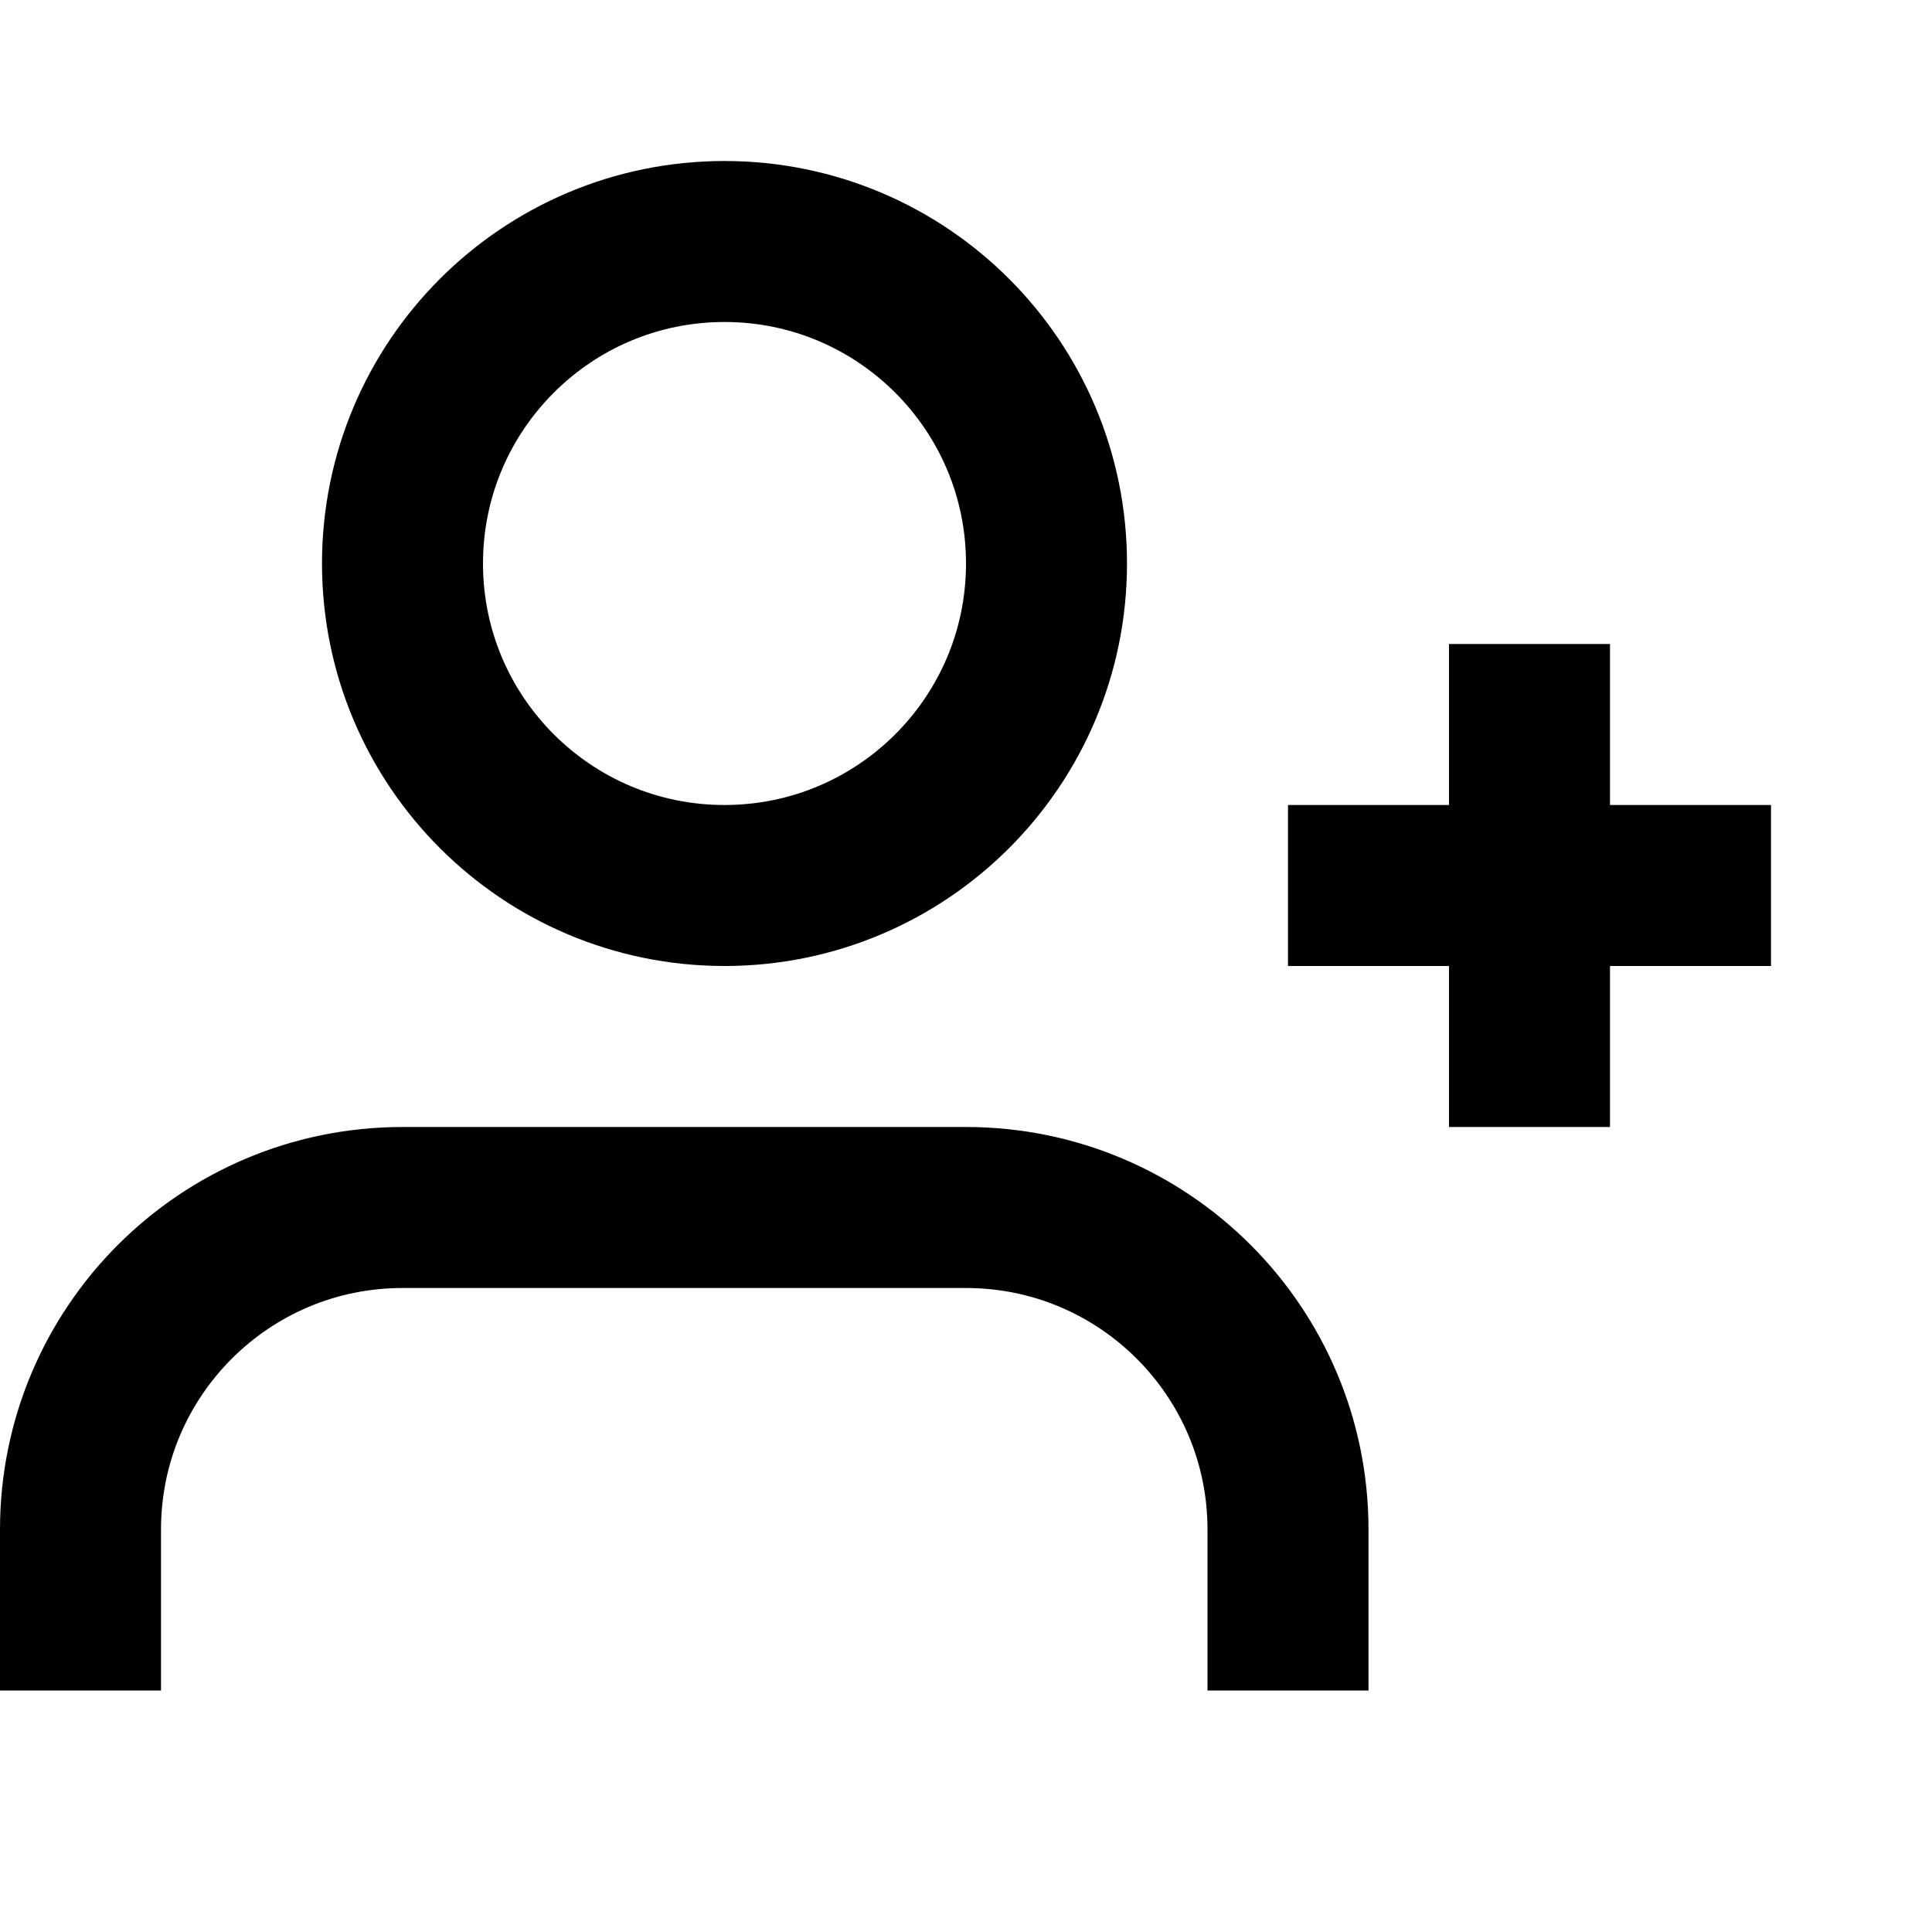
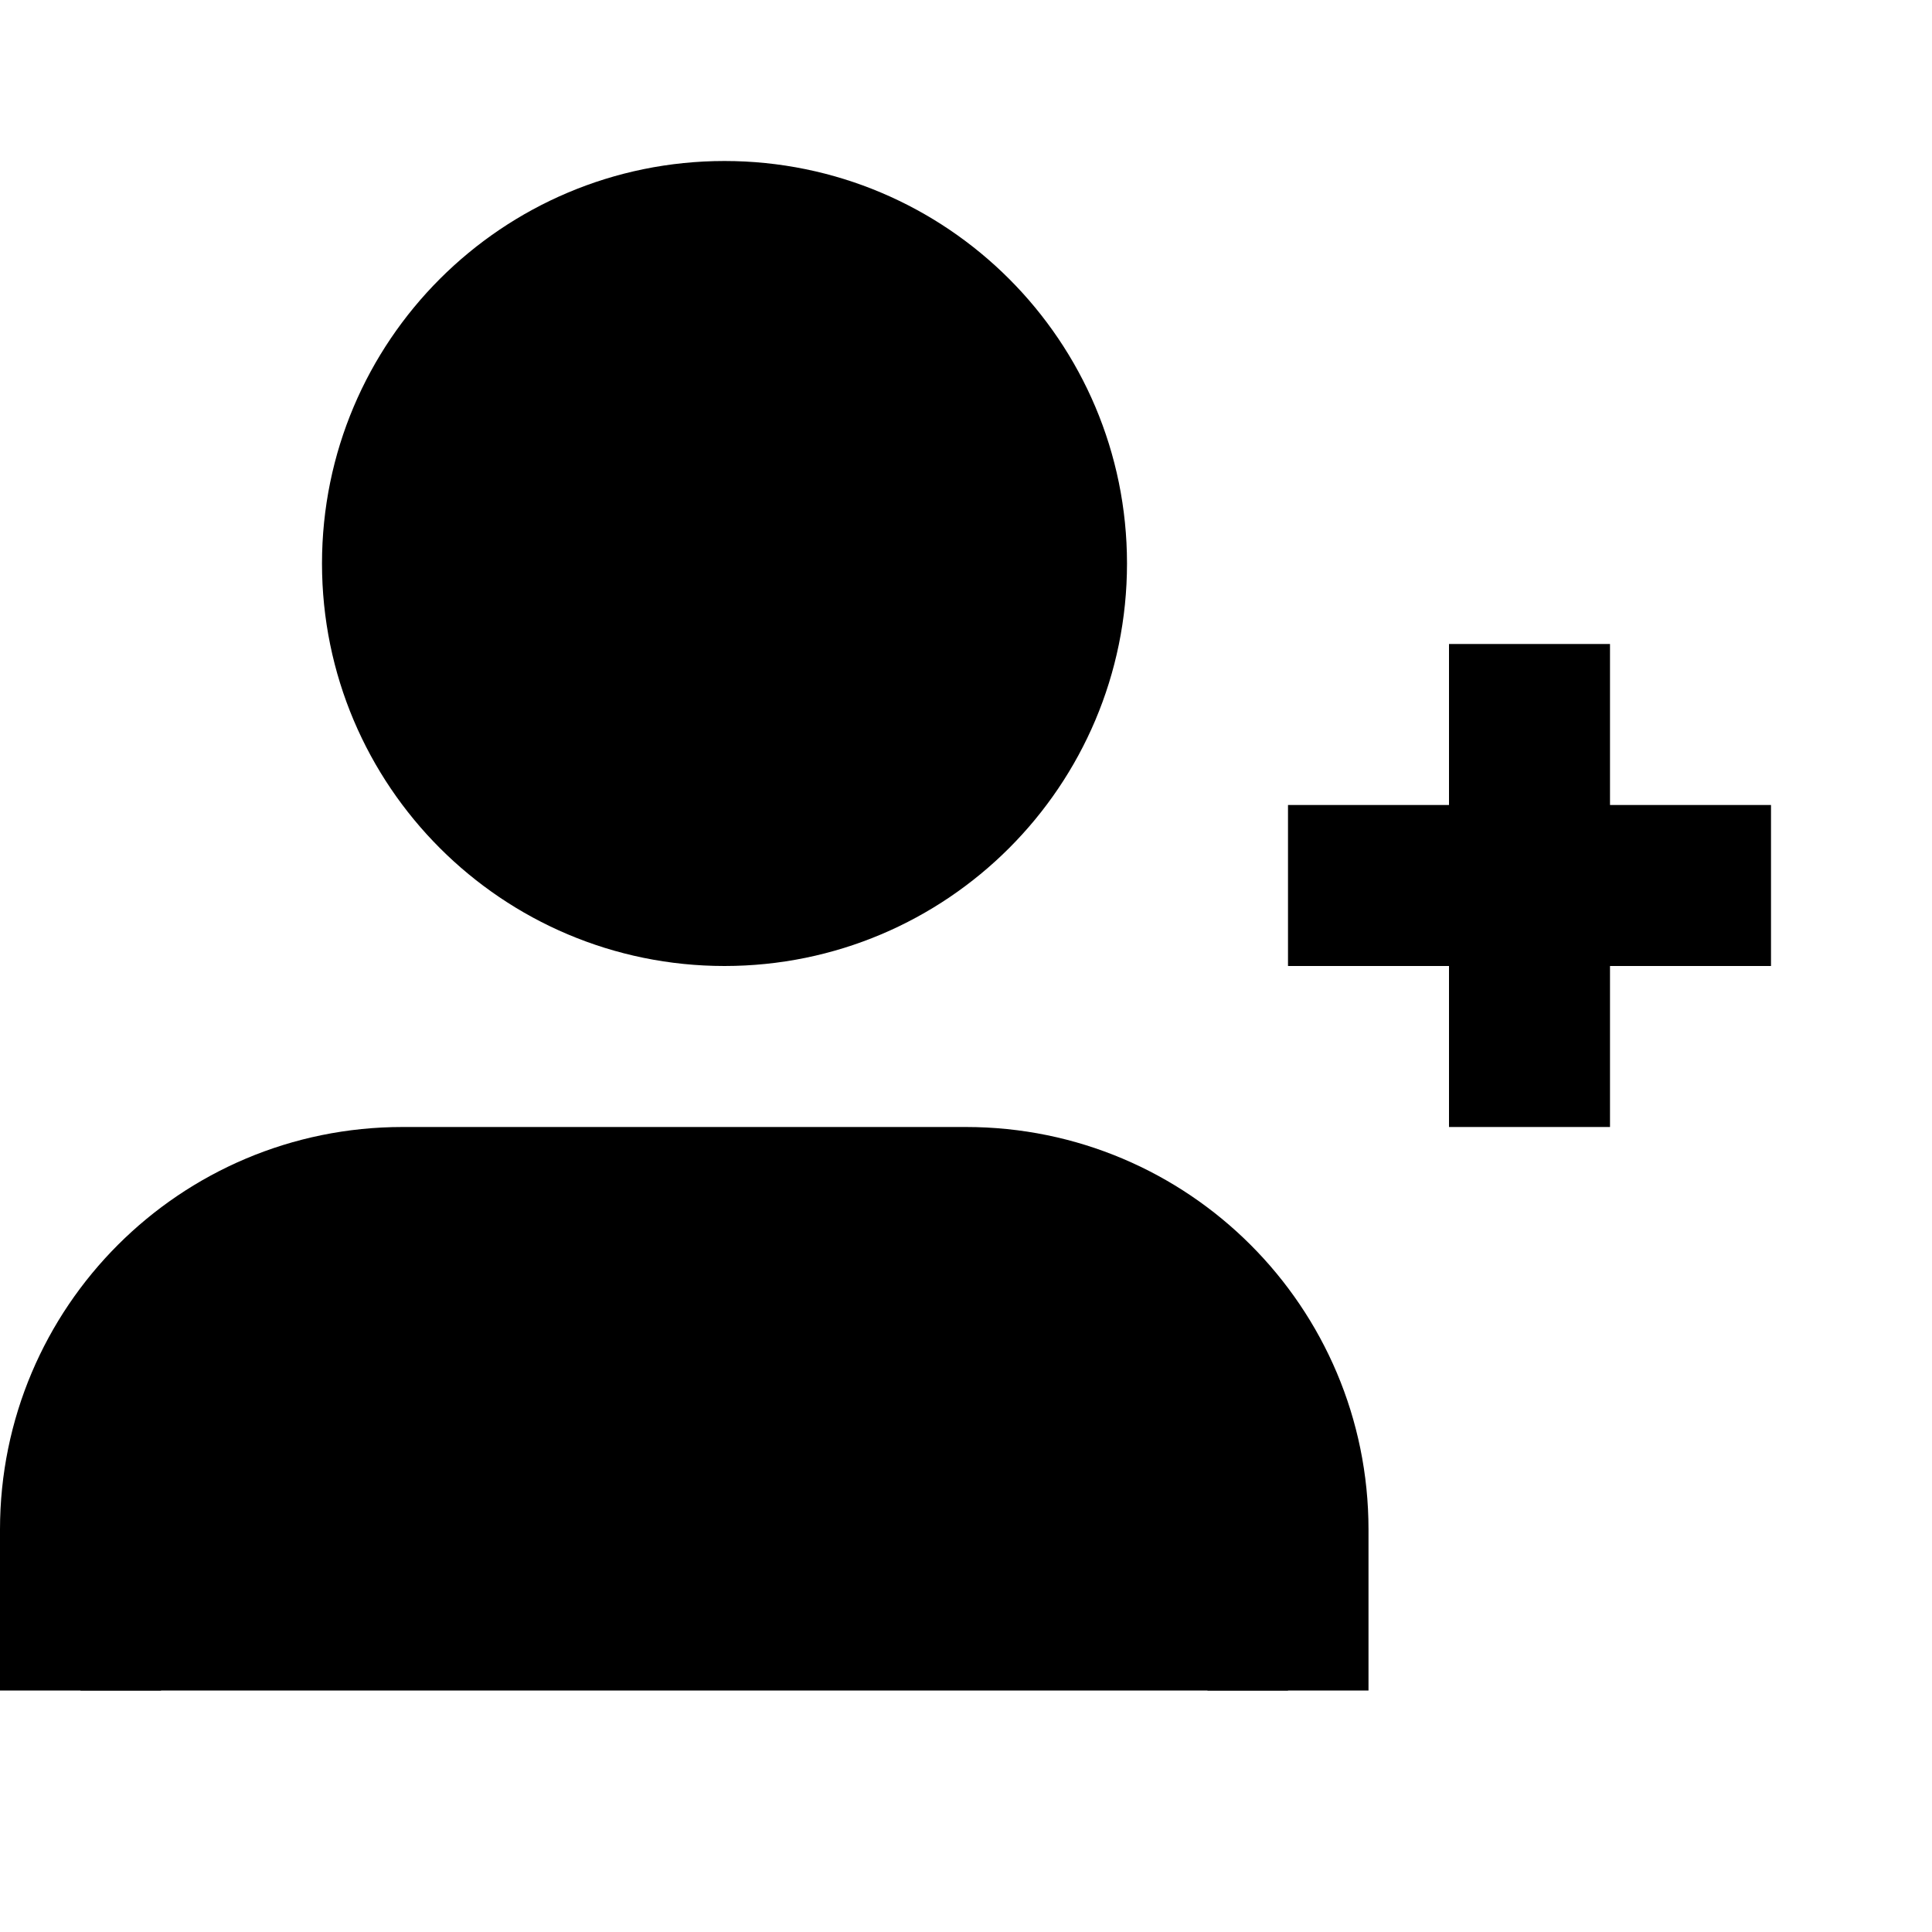
- <svg xmlns="http://www.w3.org/2000/svg" width="24" height="24" fill="none" viewBox="0 0 24 24" stroke="currentColor" stroke-width="2">
+ <svg xmlns="http://www.w3.org/2000/svg" width="24" height="24" fill="currentColor" viewBox="0 0 24 24" stroke="currentColor" stroke-width="2">
  <path d="M16 21v-2a4 4 0 0 0-4-4H5a4 4 0 0 0-4 4v2" />
  <circle cx="9" cy="7" r="4" />
  <line x1="19" y1="8" x2="19" y2="14" />
  <line x1="22" y1="11" x2="16" y2="11" />
</svg>
